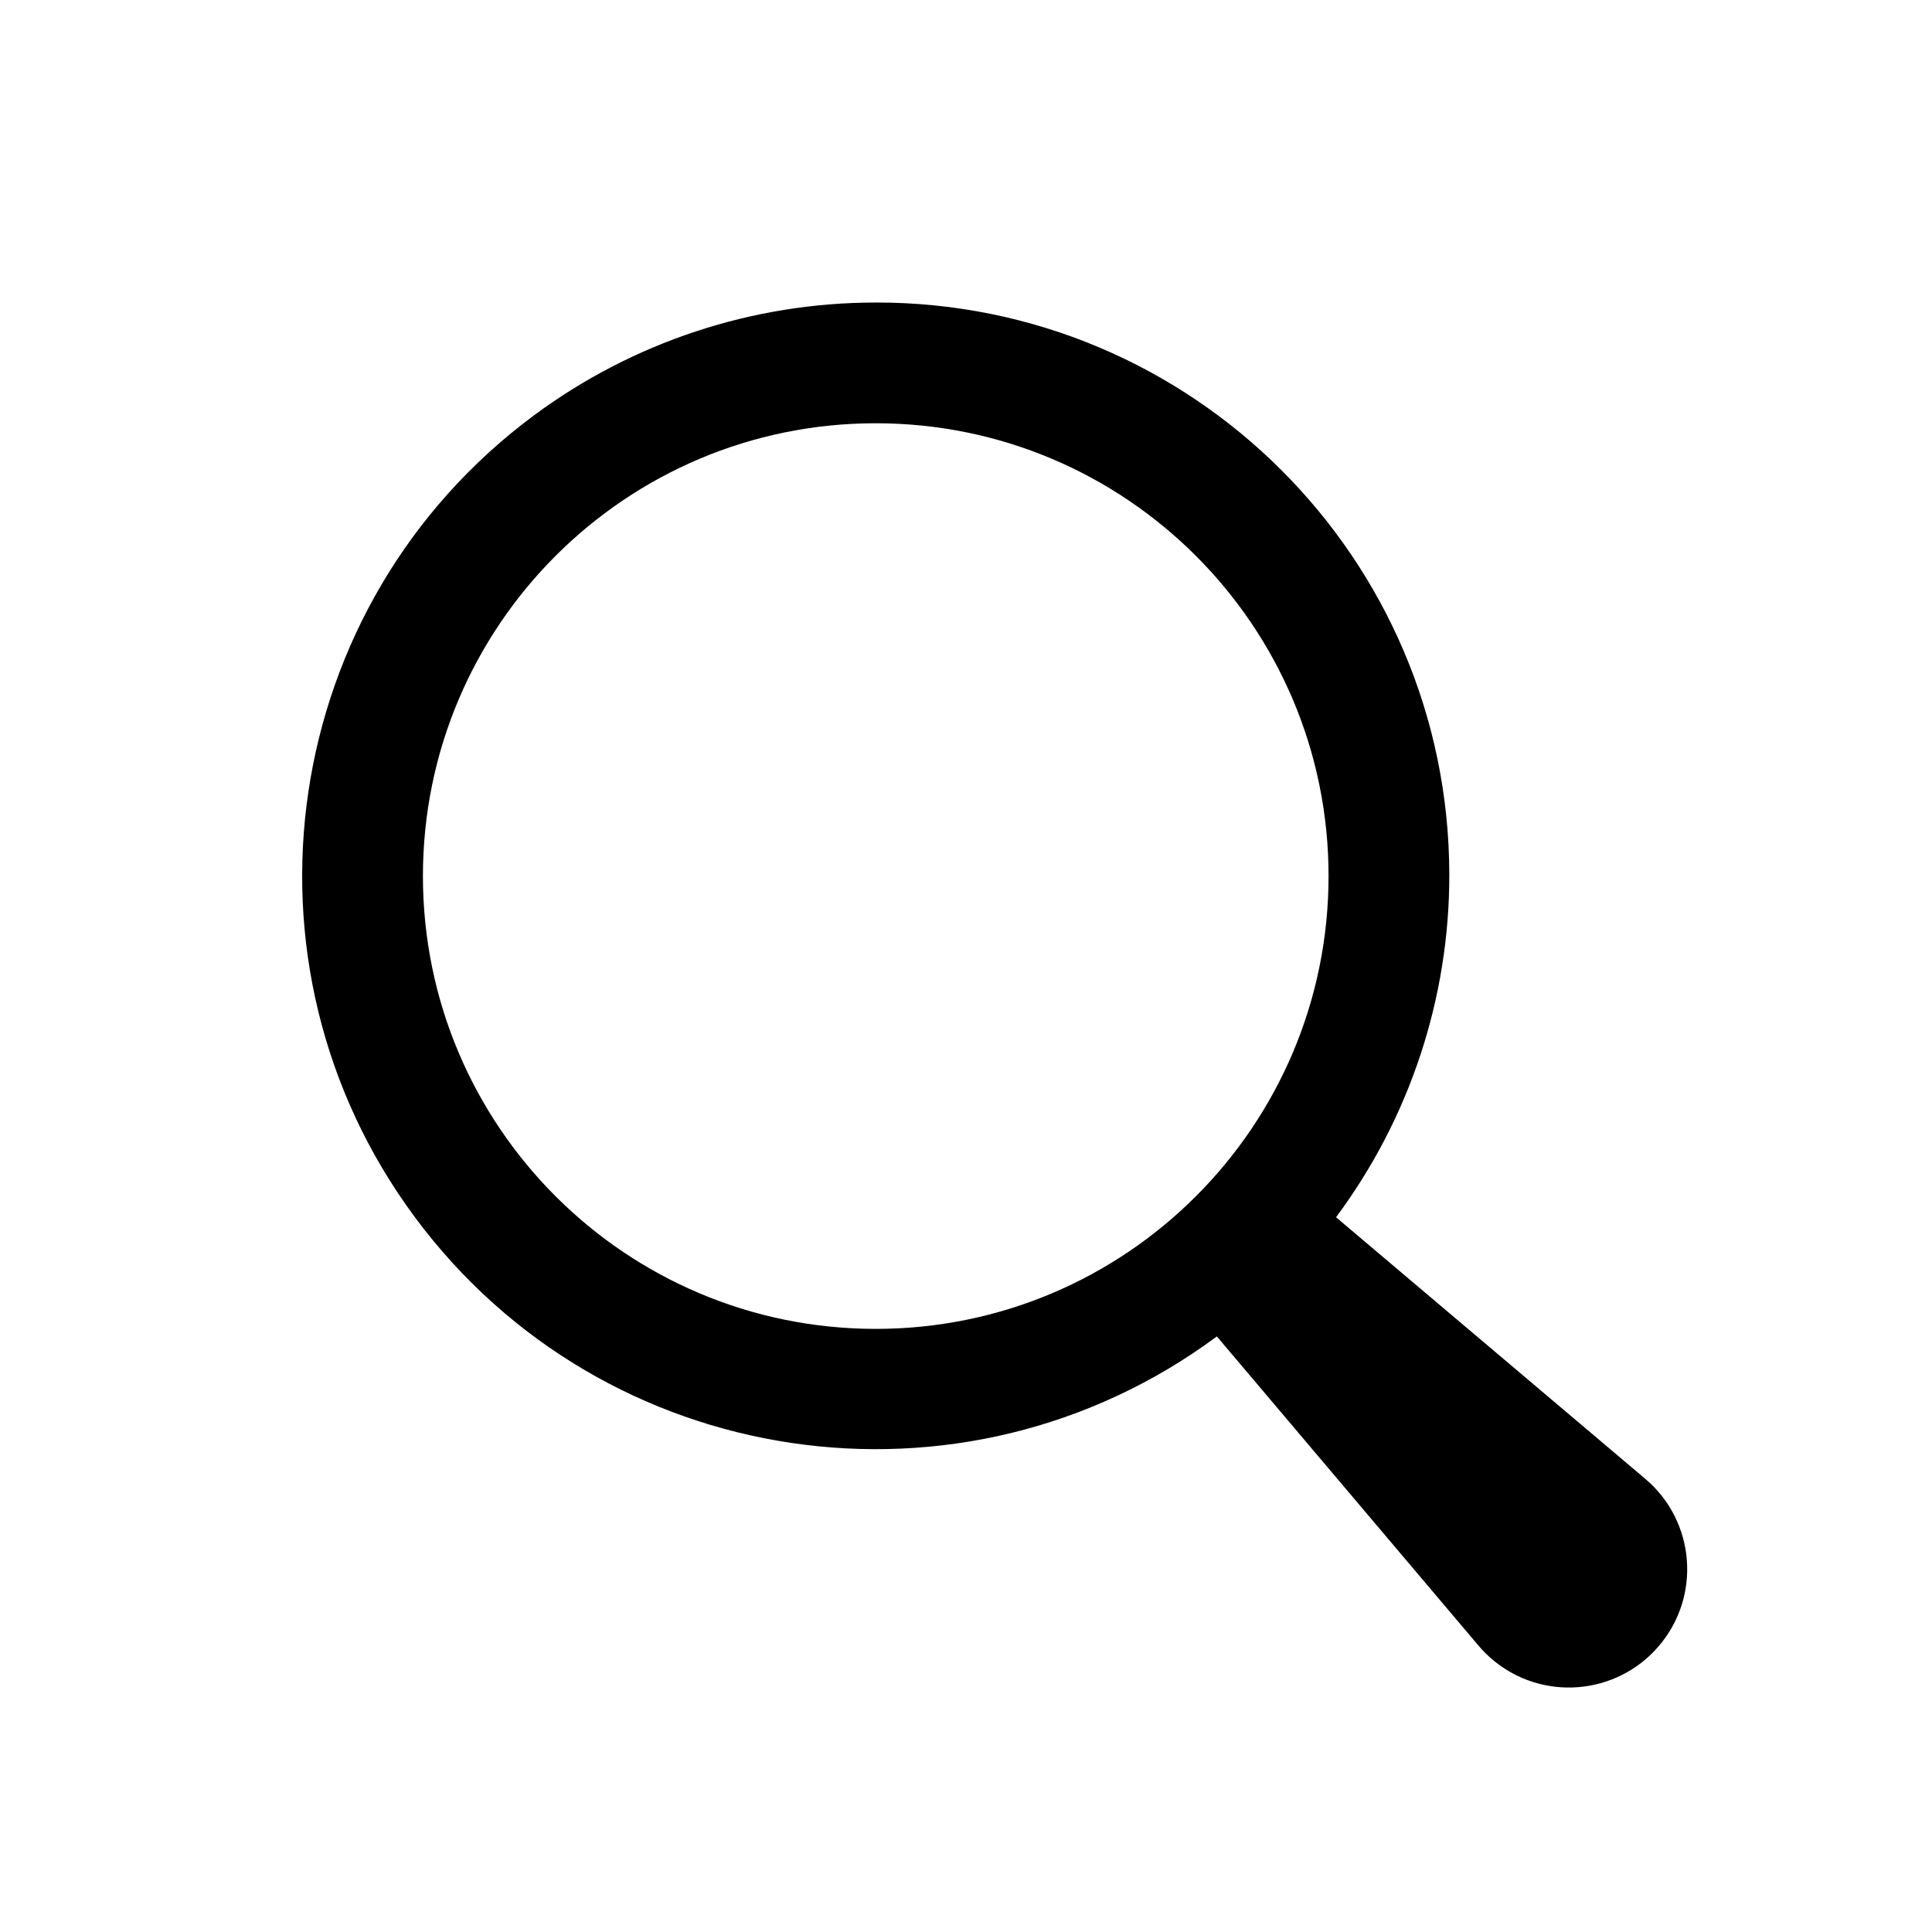
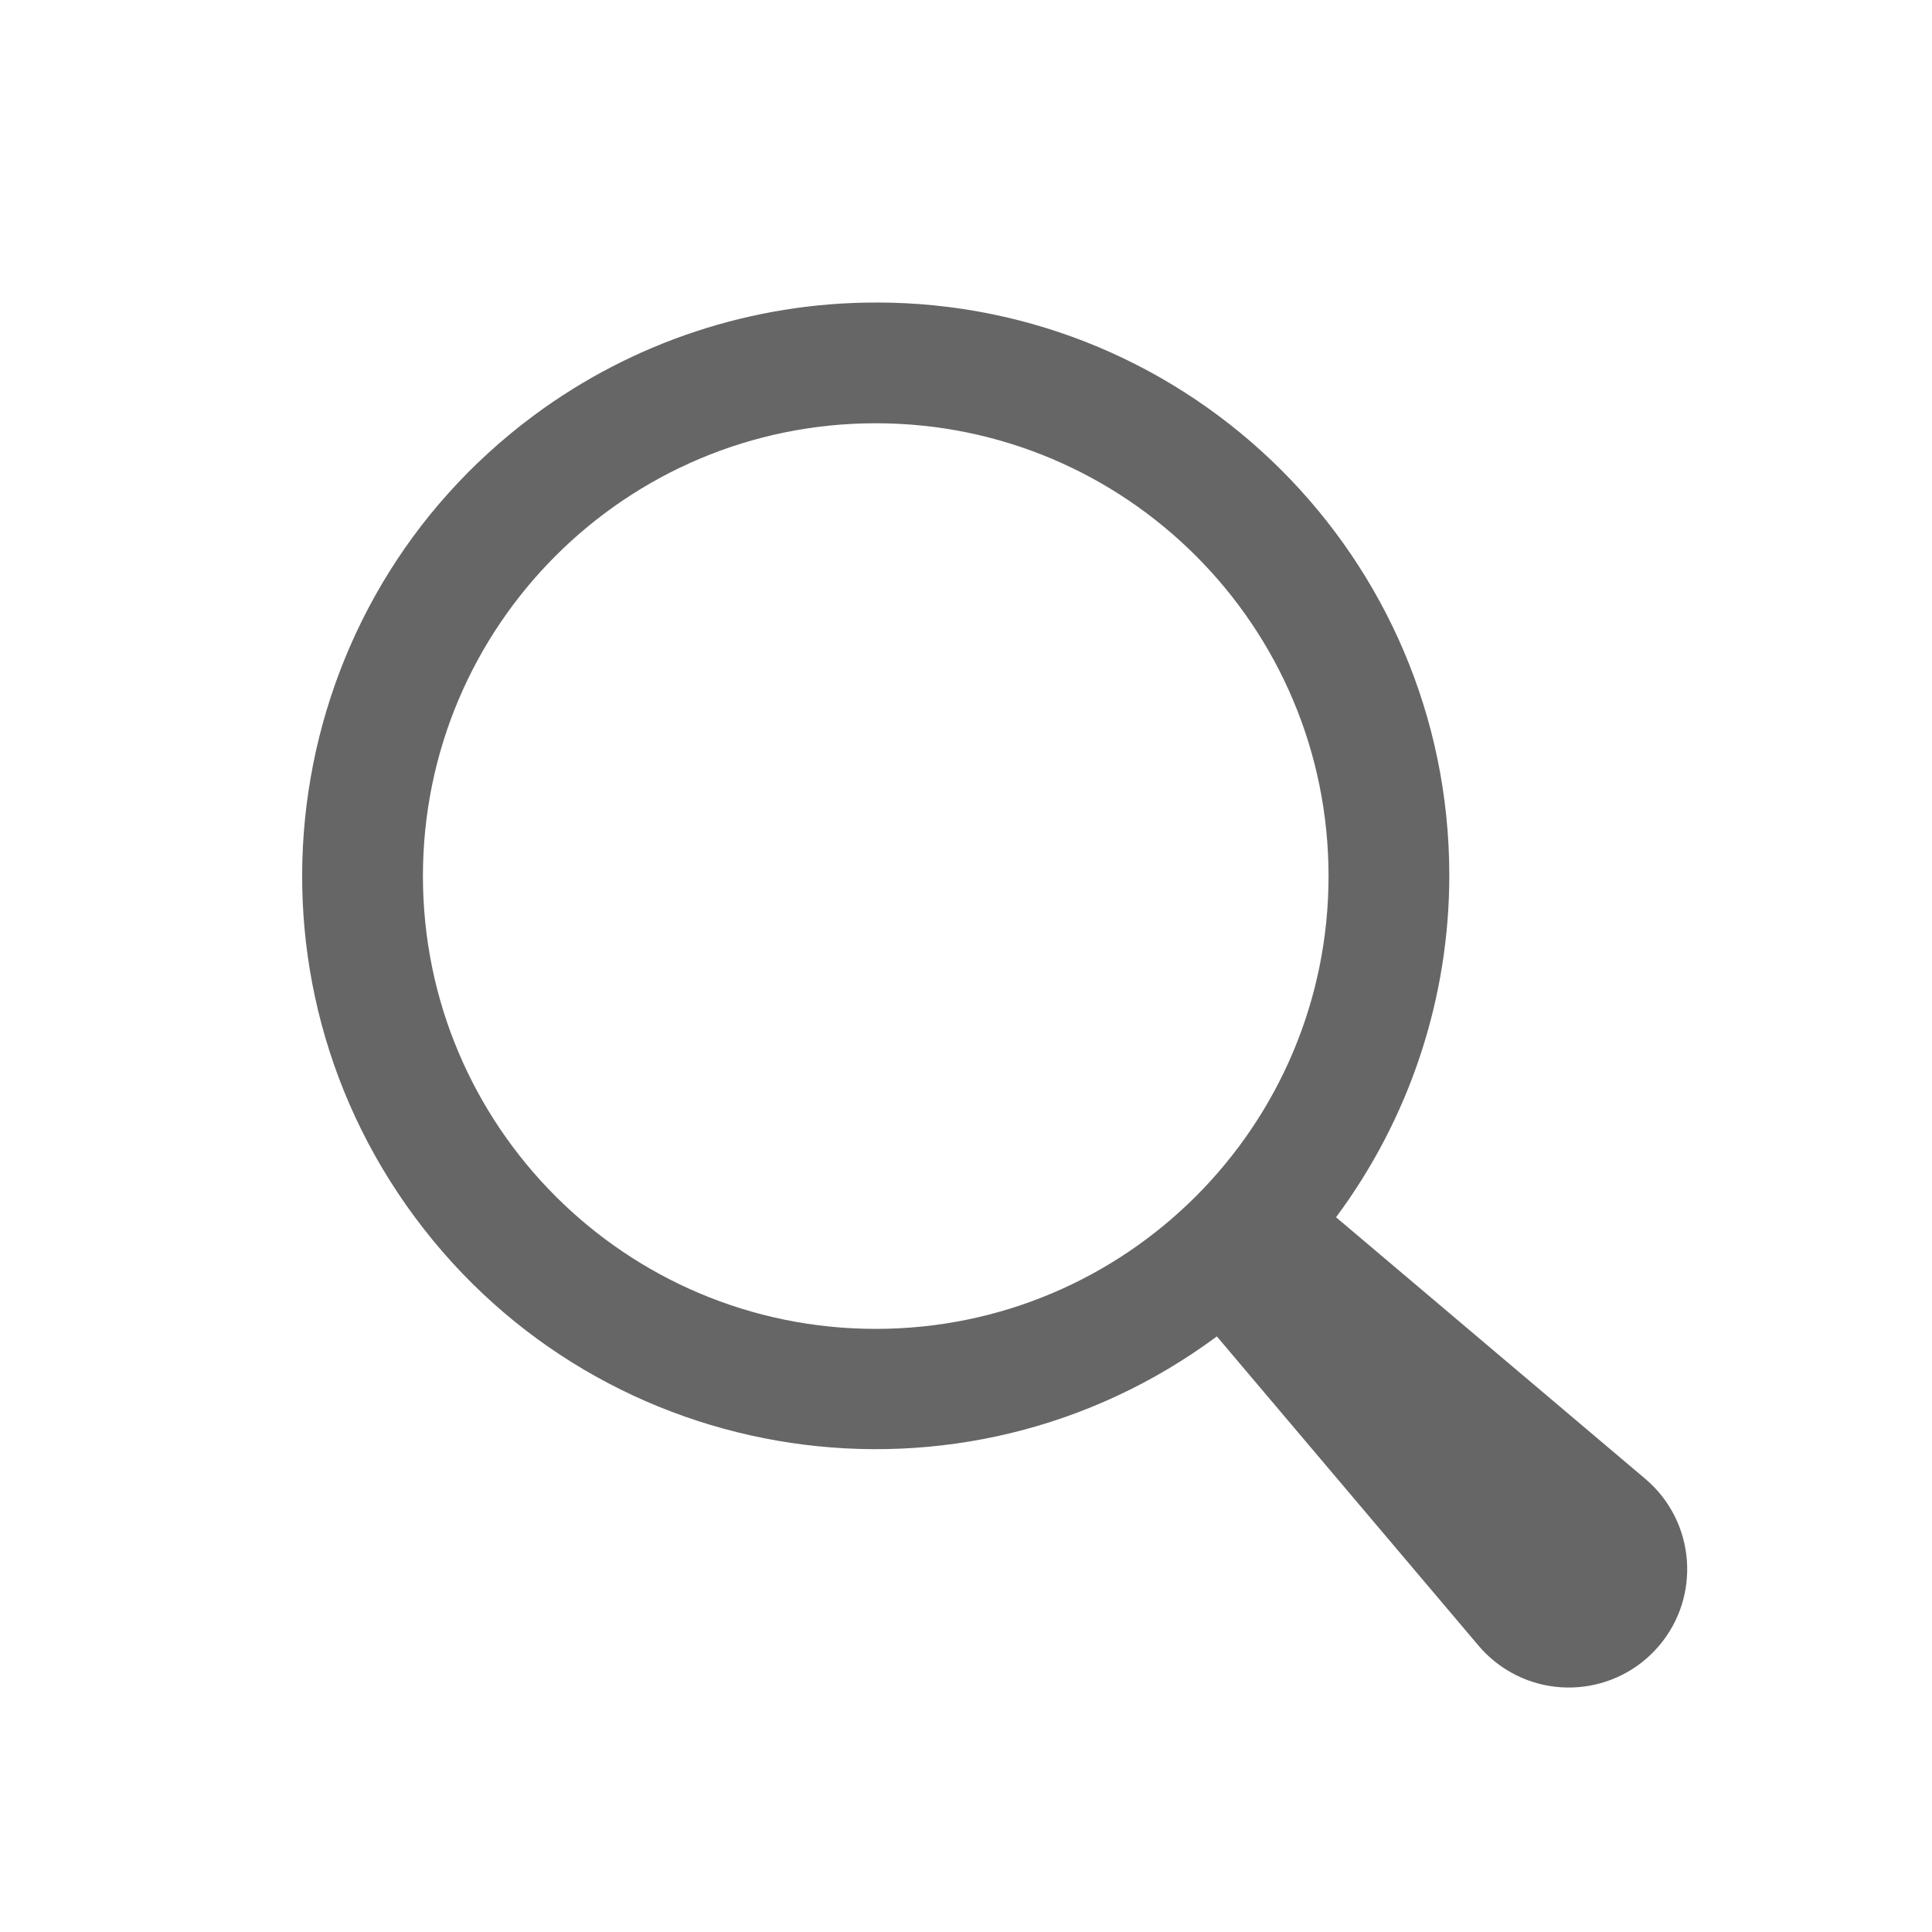
<svg xmlns="http://www.w3.org/2000/svg" version="1.1" viewBox="0 0 64 64">
-   <path d="M29.01,10.021l3.41257e-08,-4.70877e-11c10.479,-0.014 18.986,8.469 19,18.948c0.006,4.09 -1.31,8.072 -3.752,11.354l10.257,8.676l2.46929e-08,2.10727e-08c1.647,1.406 1.843,3.88 0.437,5.527c-1.406,1.647 -3.88,1.843 -5.527,0.437c-0.157,-0.134 -0.303,-0.28 -0.437,-0.437l-8.678,-10.255l-1.63845e-07,1.21433e-07c-8.427,6.245 -20.321,4.477 -26.566,-3.949c-6.245,-8.427 -4.477,-20.321 3.949,-26.566c3.274,-2.426 7.241,-3.735 11.316,-3.734Zm0,34l-6.55671e-07,-1.42109e-14c8.284,3.62117e-07 15,-6.716 15,-15c3.62117e-07,-8.284 -6.716,-15 -15,-15c-8.284,-3.62117e-07 -15,6.716 -15,15l-3.28805e-10,-9.70794e-05c1.25088e-06,8.284 6.716,15 15,15Z" fill="#000" fill-rule="evenodd" />
+   <path d="M29.01,10.021l3.41257e-08,-4.70877e-11c10.479,-0.014 18.986,8.469 19,18.948c0.006,4.09 -1.31,8.072 -3.752,11.354l10.257,8.676l2.46929e-08,2.10727e-08c1.647,1.406 1.843,3.88 0.437,5.527c-1.406,1.647 -3.88,1.843 -5.527,0.437c-0.157,-0.134 -0.303,-0.28 -0.437,-0.437l-8.678,-10.255l-1.63845e-07,1.21433e-07c-8.427,6.245 -20.321,4.477 -26.566,-3.949c-6.245,-8.427 -4.477,-20.321 3.949,-26.566c3.274,-2.426 7.241,-3.735 11.316,-3.734Zm0,34l-6.55671e-07,-1.42109e-14c8.284,3.62117e-07 15,-6.716 15,-15c3.62117e-07,-8.284 -6.716,-15 -15,-15c-8.284,-3.62117e-07 -15,6.716 -15,15l-3.28805e-10,-9.70794e-05c1.25088e-06,8.284 6.716,15 15,15Z" fill="#666" fill-rule="evenodd" />
</svg>
